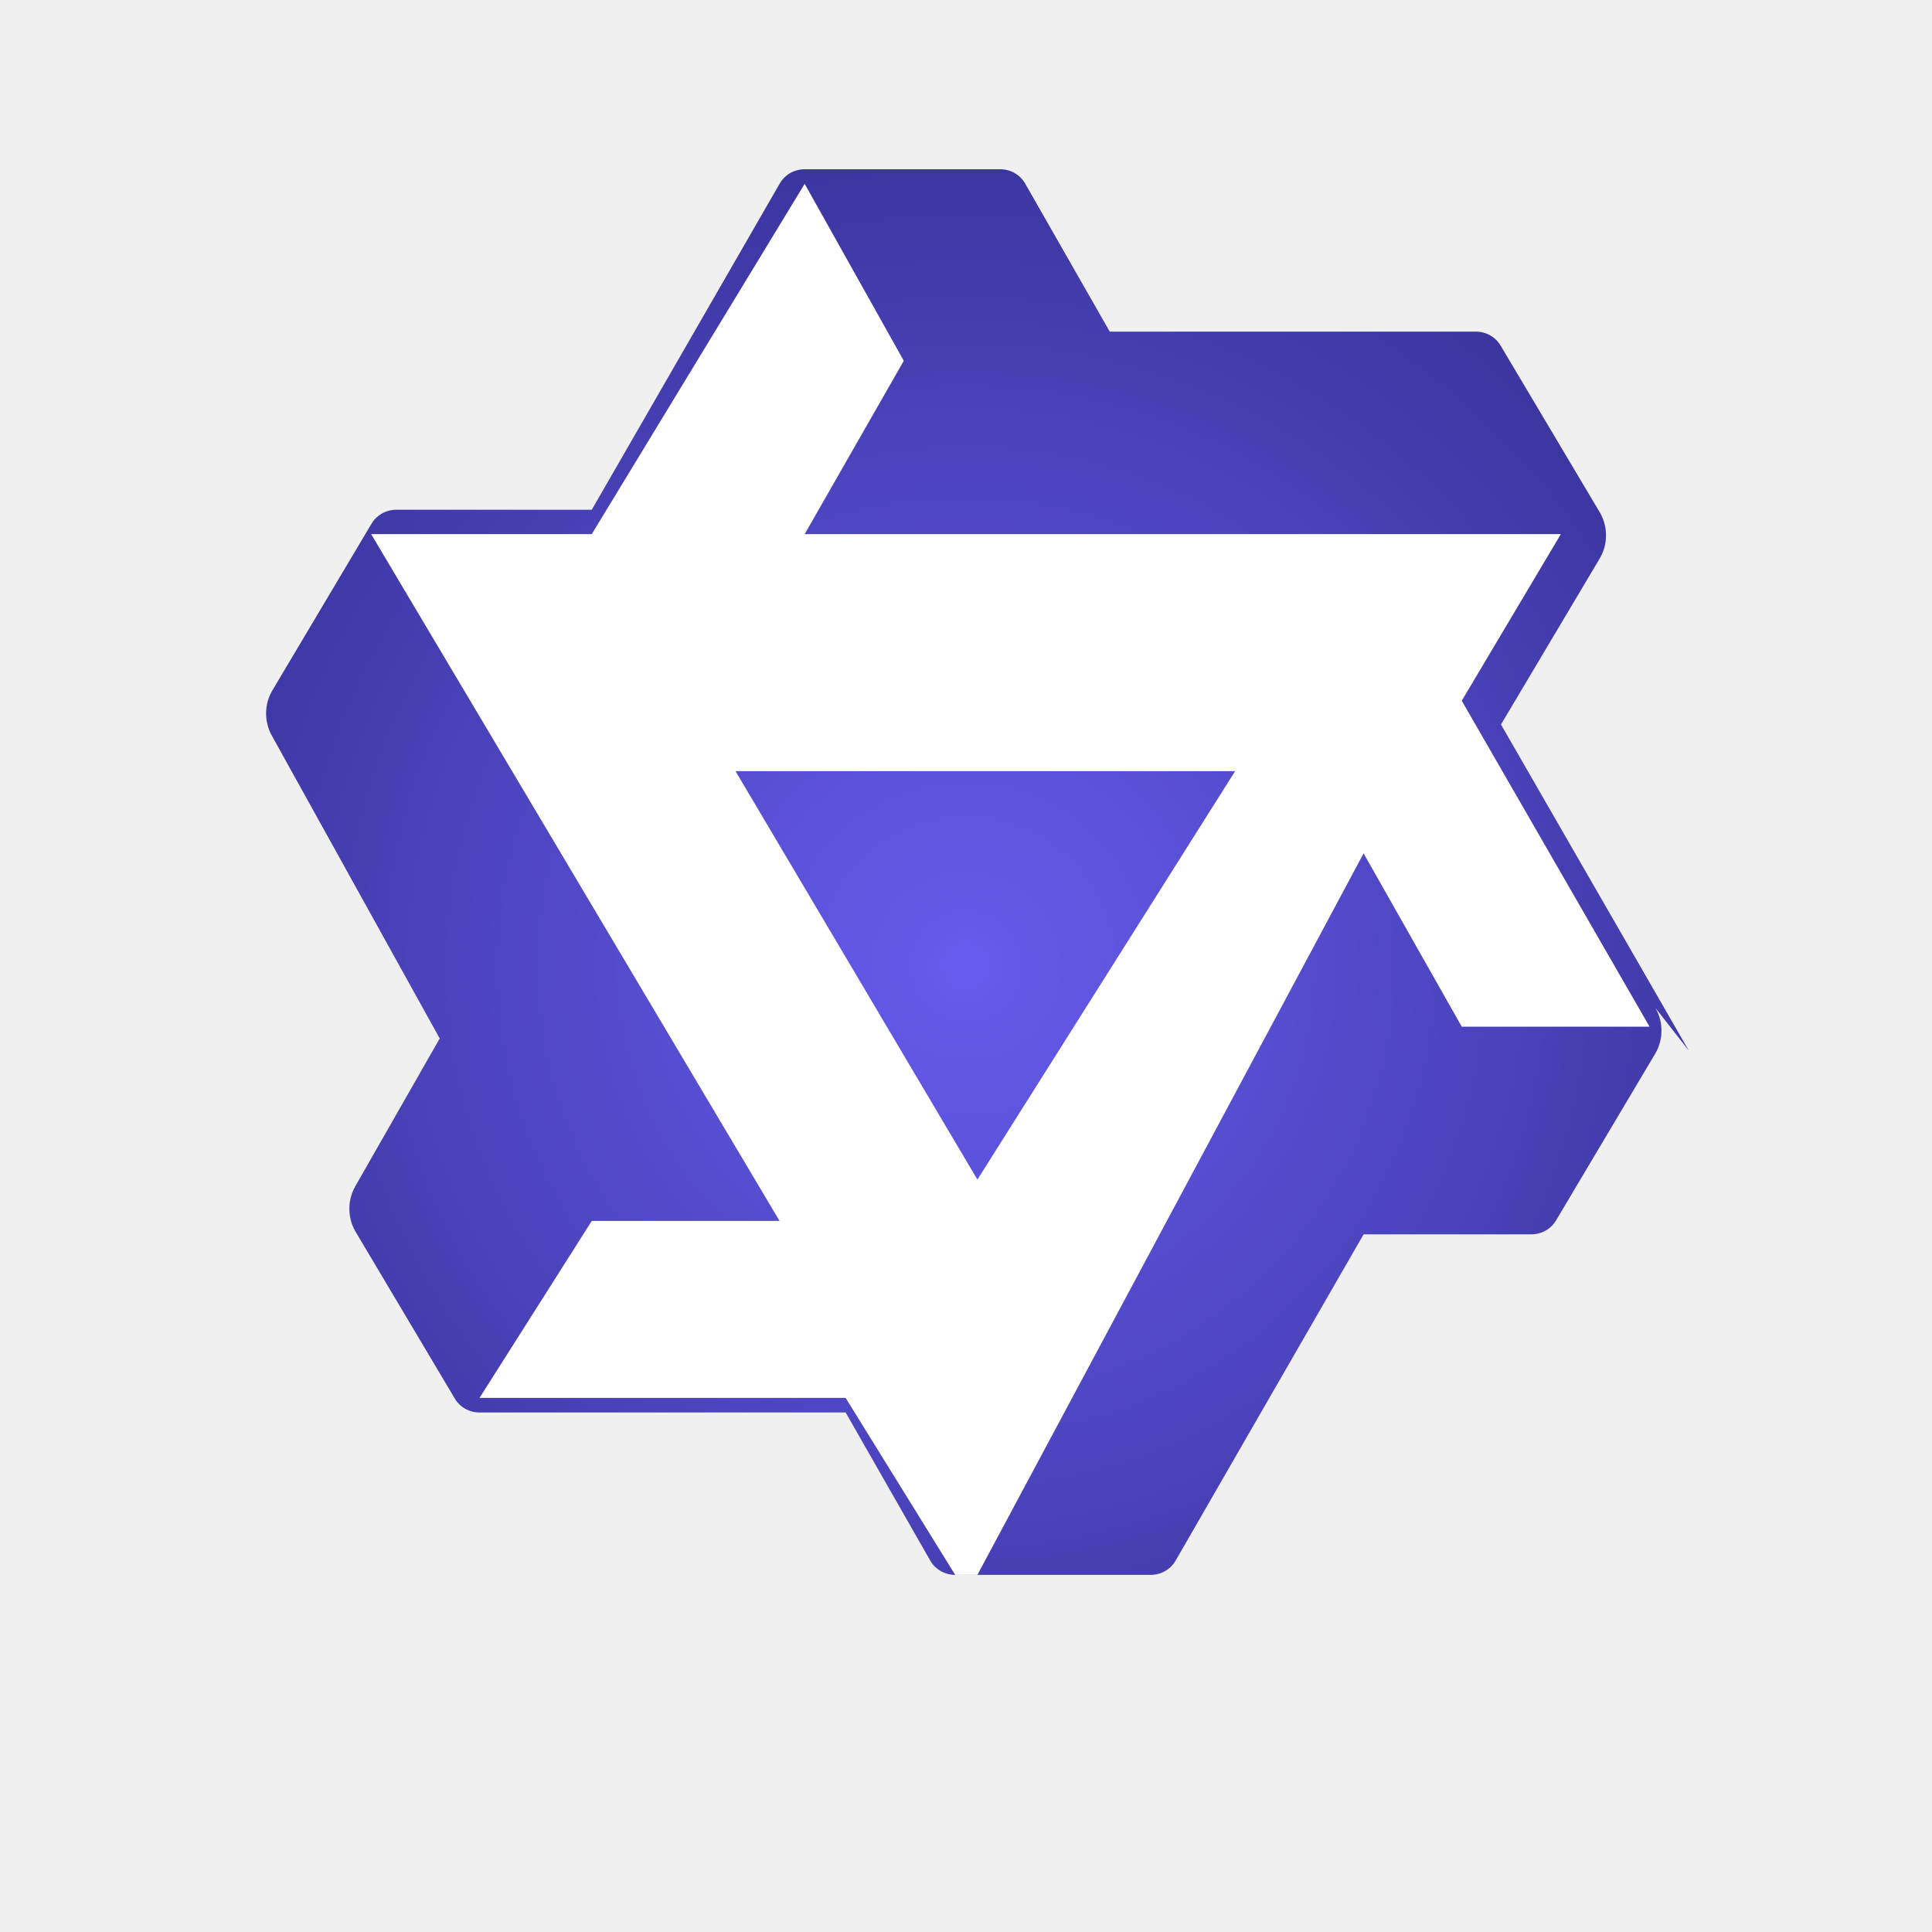
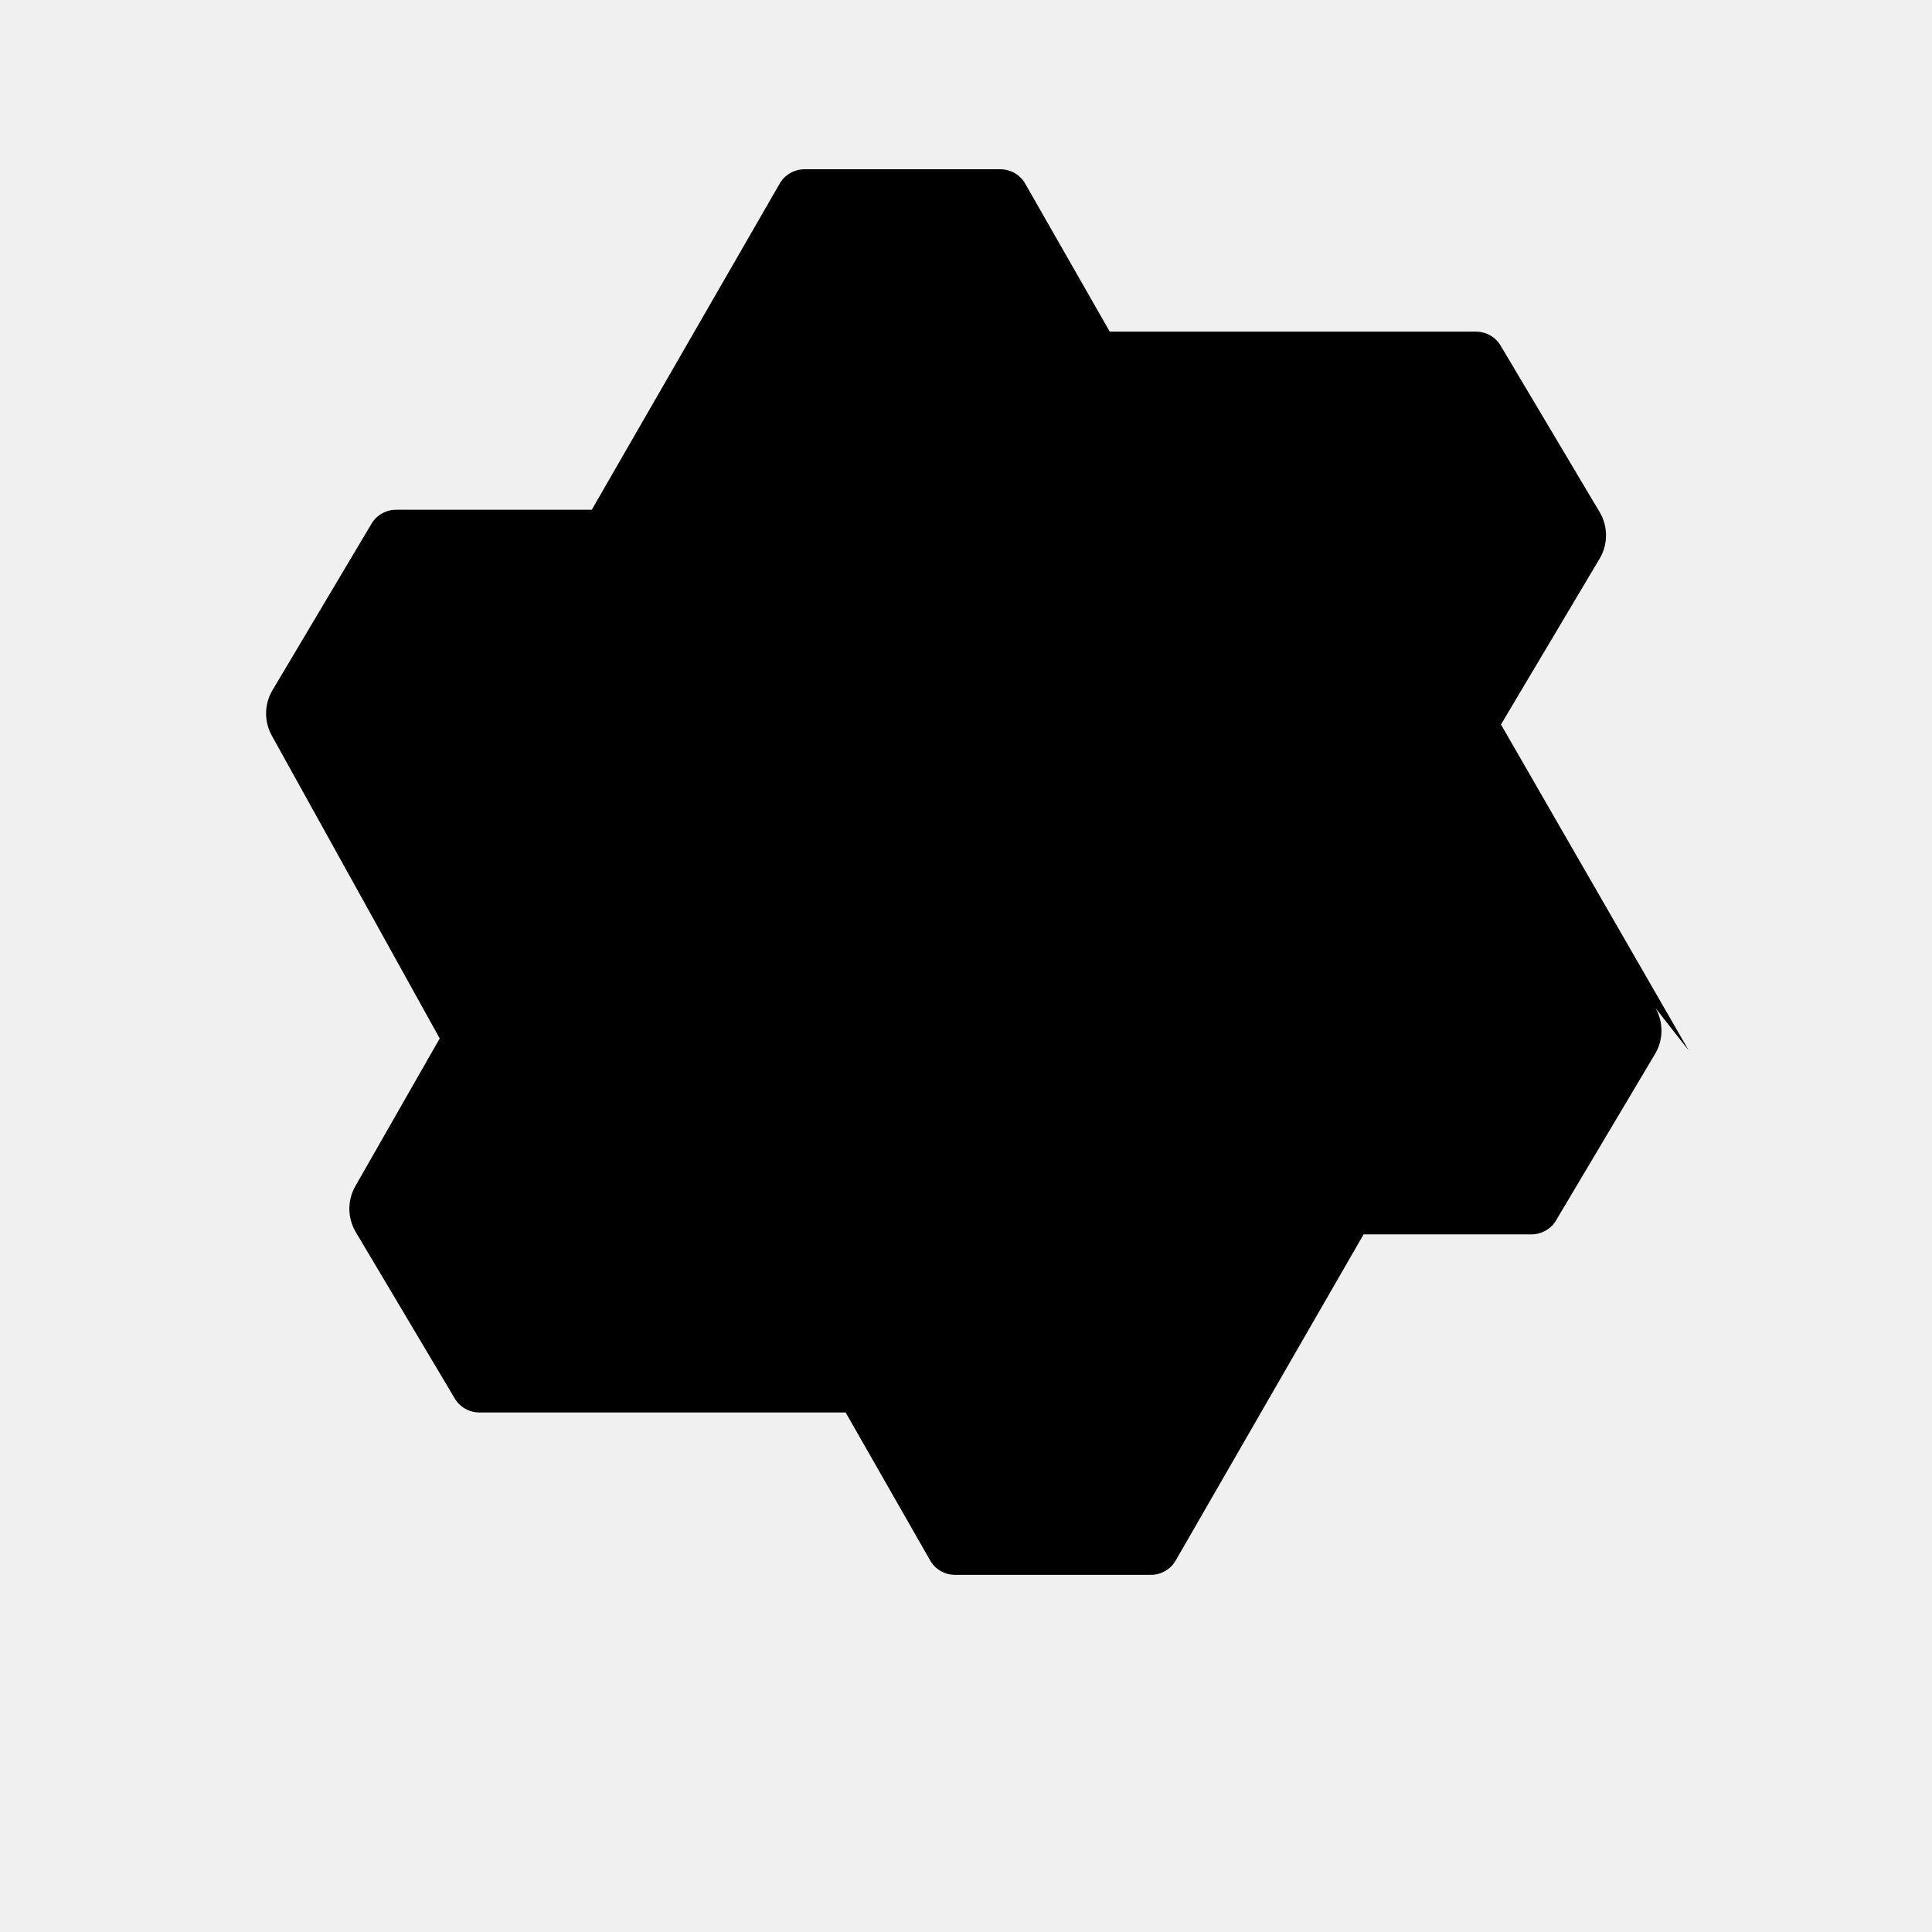
- <svg xmlns="http://www.w3.org/2000/svg" width="200" height="200" viewBox="0 0 200 200" fill="none">
-   <path d="M174.82 108.75L155.38 75L165.64 57.75C166.46 56.31 166.46 54.53 165.64 53.09L155.38 35.84C154.86 34.91 153.87 34.33 152.78 34.33H114.88L106.14 19.03C105.62 18.1 104.63 17.52 103.54 17.52H83.3C82.21 17.52 81.22 18.1 80.7 19.03L61.26 52.77H41.02C39.93 52.77 38.94 53.35 38.42 54.28L28.16 71.53C27.34 72.97 27.34 74.75 28.16 76.19L45.52 107.5L36.78 122.8C35.96 124.24 35.96 126.02 36.78 127.46L47.04 144.71C47.56 145.64 48.55 146.22 49.64 146.22H87.54L96.28 161.52C96.8 162.45 97.79 163.03 98.88 163.03H119.12C120.21 163.03 121.2 162.45 121.72 161.52L141.16 127.78H158.52C159.61 127.78 160.6 127.2 161.12 126.27L171.38 109.02C172.2 107.58 172.2 105.8 171.38 104.36L174.82 108.75Z" fill="url(#paint0_radial)" />
-   <path d="M119.12 163.03H98.88L87.54 144.71H49.64L61.26 126.39H80.7L38.42 55.29H61.26L83.3 19.03L93.56 37.35L83.3 55.29H161.58L151.32 72.54L170.76 106.28H151.32L141.16 88.34L101.18 163.03H119.12Z" fill="white" />
-   <path d="M127.86 79.83H76.14L101.18 122.11L127.86 79.83Z" fill="url(#paint1_radial)" />
-   <defs>
-     <radialGradient id="paint0_radial" cx="0" cy="0" r="1" gradientUnits="userSpaceOnUse" gradientTransform="translate(100 100) rotate(90) scale(100)">
-       <stop stop-color="#665CEE" />
-       <stop offset="1" stop-color="#332E91" />
-     </radialGradient>
-     <radialGradient id="paint1_radial" cx="0" cy="0" r="1" gradientUnits="userSpaceOnUse" gradientTransform="translate(100 100) rotate(90) scale(100)">
-       <stop stop-color="#665CEE" />
-       <stop offset="1" stop-color="#332E91" />
-     </radialGradient>
-   </defs>
+ <svg xmlns="http://www.w3.org/2000/svg" viewBox="0 0 200 200">
+   <path d="M174.82 108.75L155.38 75L165.64 57.75C166.46 56.31 166.46 54.53 165.64 53.09L155.38 35.84C154.86 34.91 153.87 34.33 152.78 34.33H114.88L106.14 19.03C105.62 18.1 104.63 17.52 103.54 17.52H83.3C82.21 17.52 81.22 18.1 80.7 19.03L61.26 52.77H41.02C39.93 52.77 38.94 53.35 38.42 54.28L28.16 71.53C27.34 72.97 27.34 74.75 28.16 76.19L45.52 107.5L36.78 122.8C35.96 124.24 35.96 126.02 36.78 127.46L47.04 144.71C47.56 145.64 48.55 146.22 49.64 146.22H87.54L96.28 161.52C96.8 162.45 97.79 163.03 98.88 163.03H119.12C120.21 163.03 121.2 162.45 121.72 161.52L141.16 127.78H158.52C159.61 127.78 160.6 127.2 161.12 126.27L171.38 109.02C172.2 107.58 172.2 105.8 171.38 104.36L174.82 108.75Z" />
</svg>
